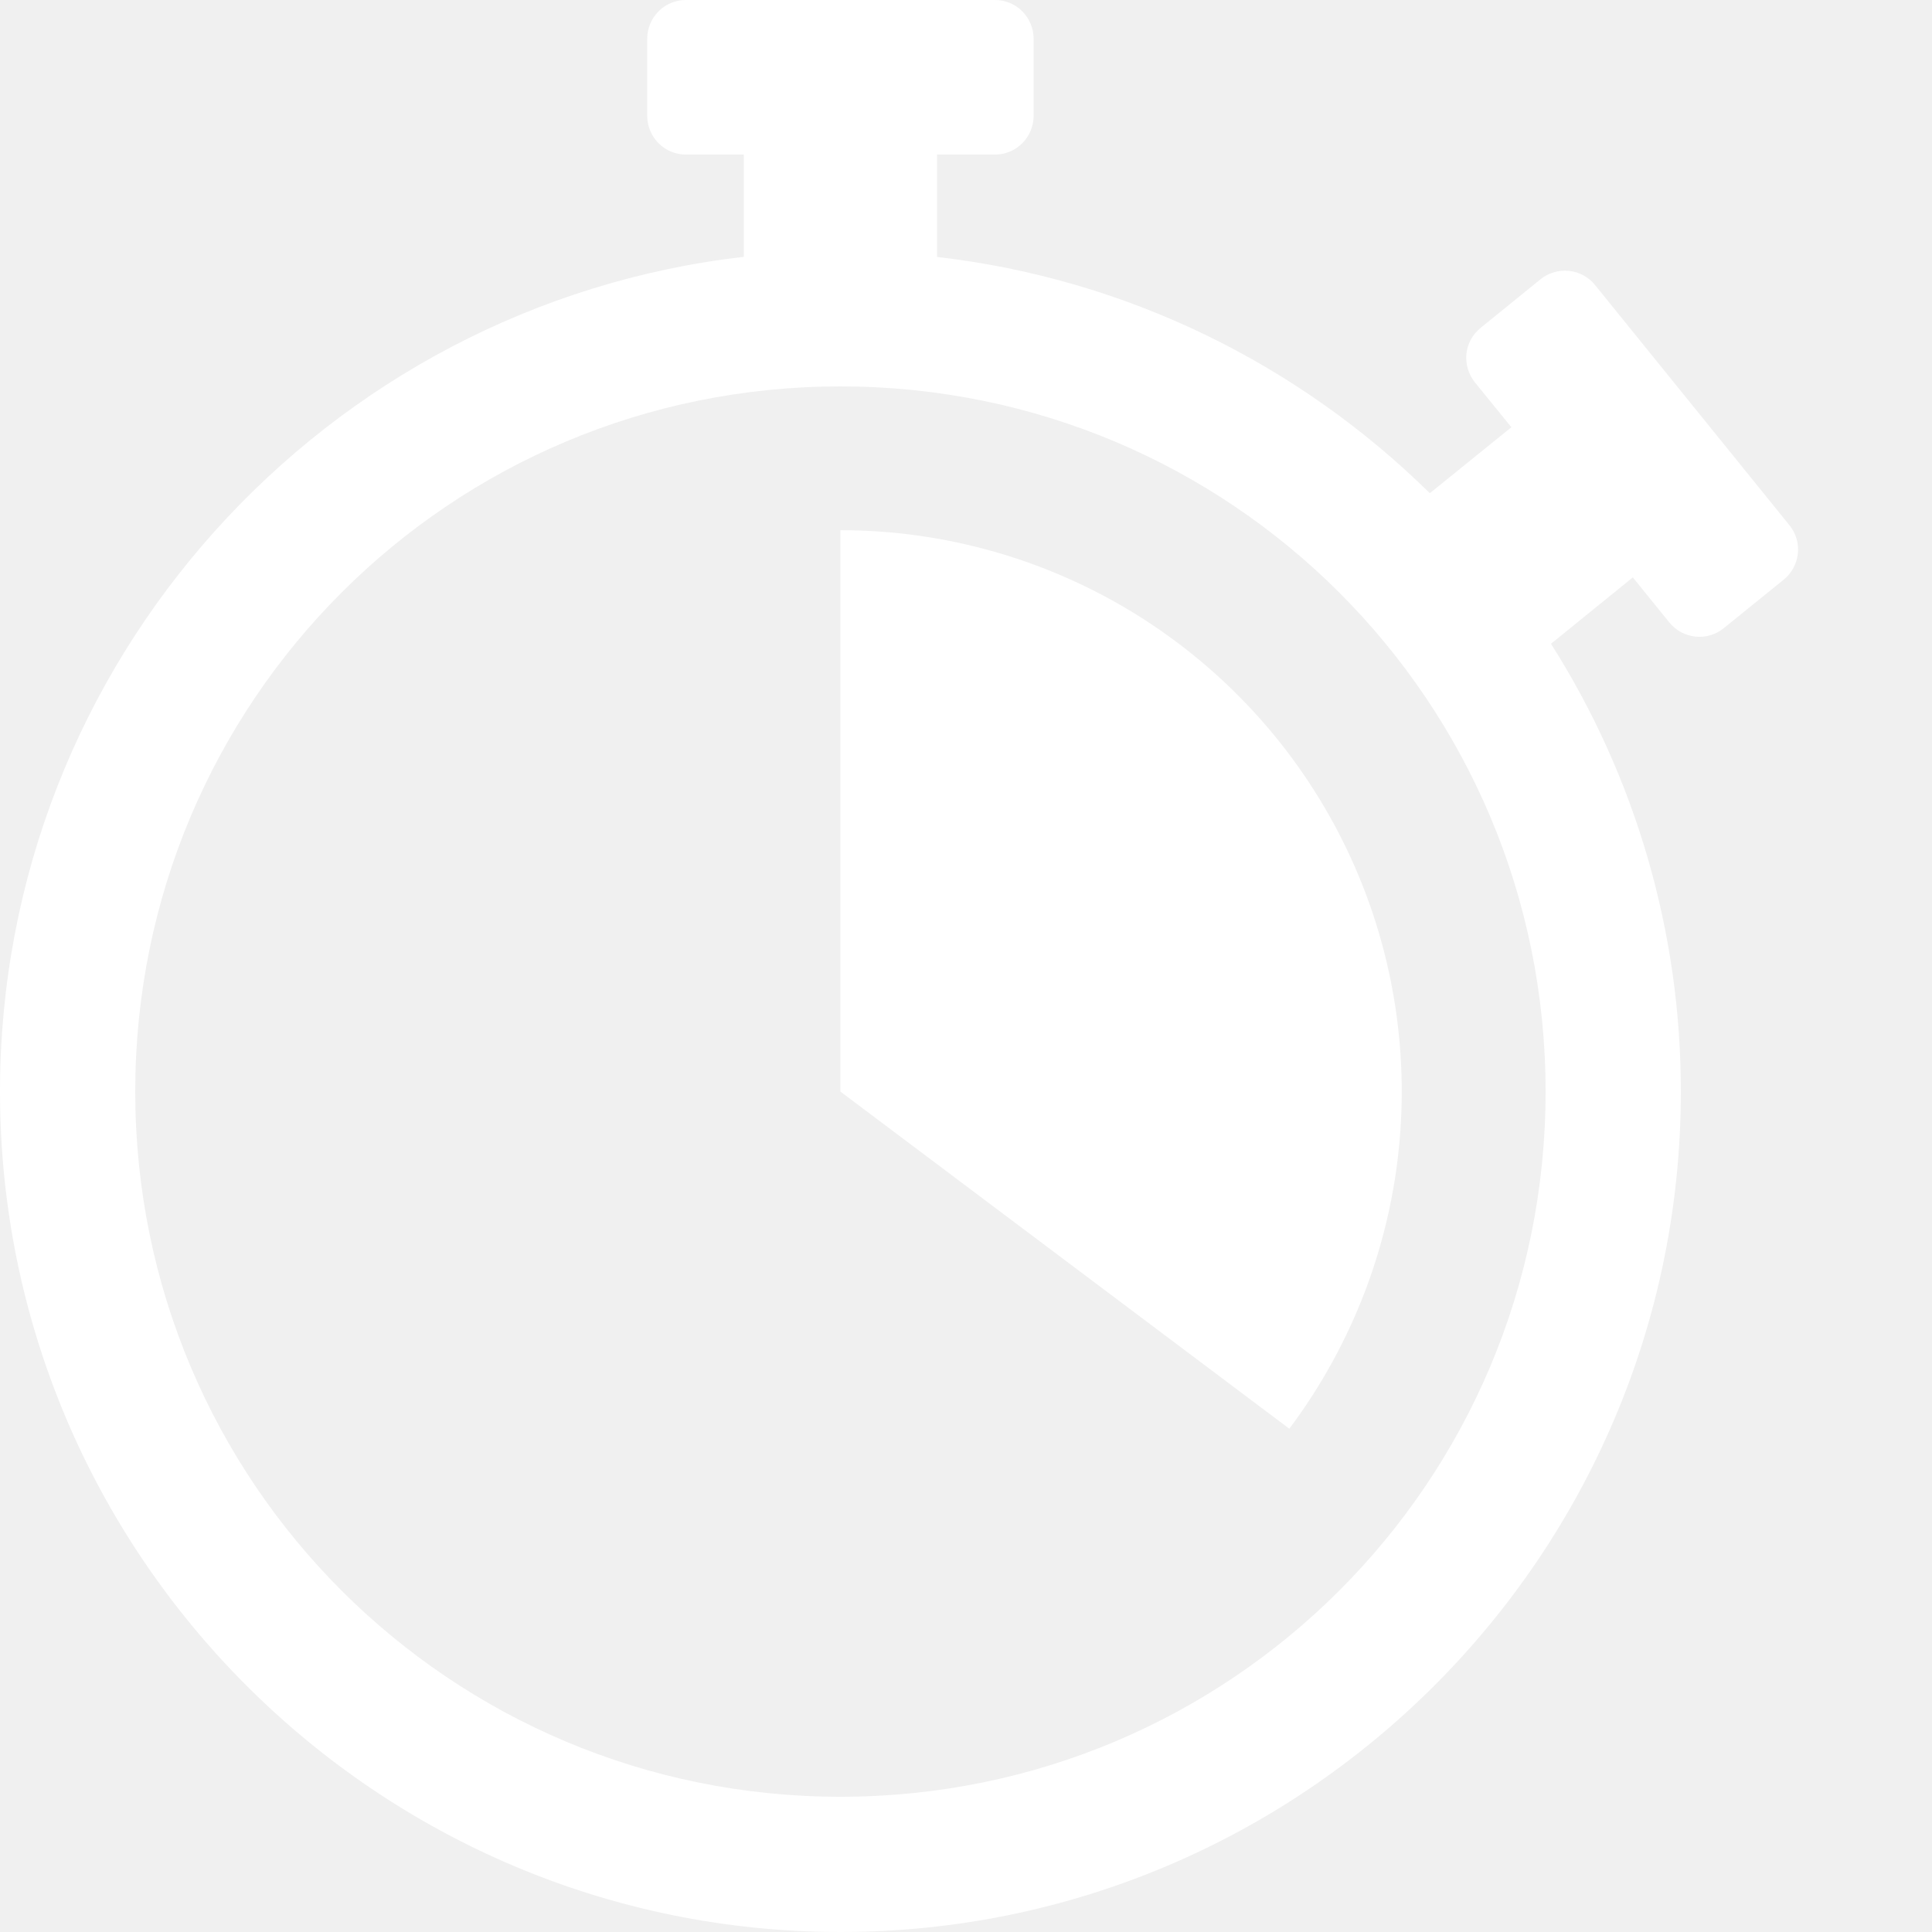
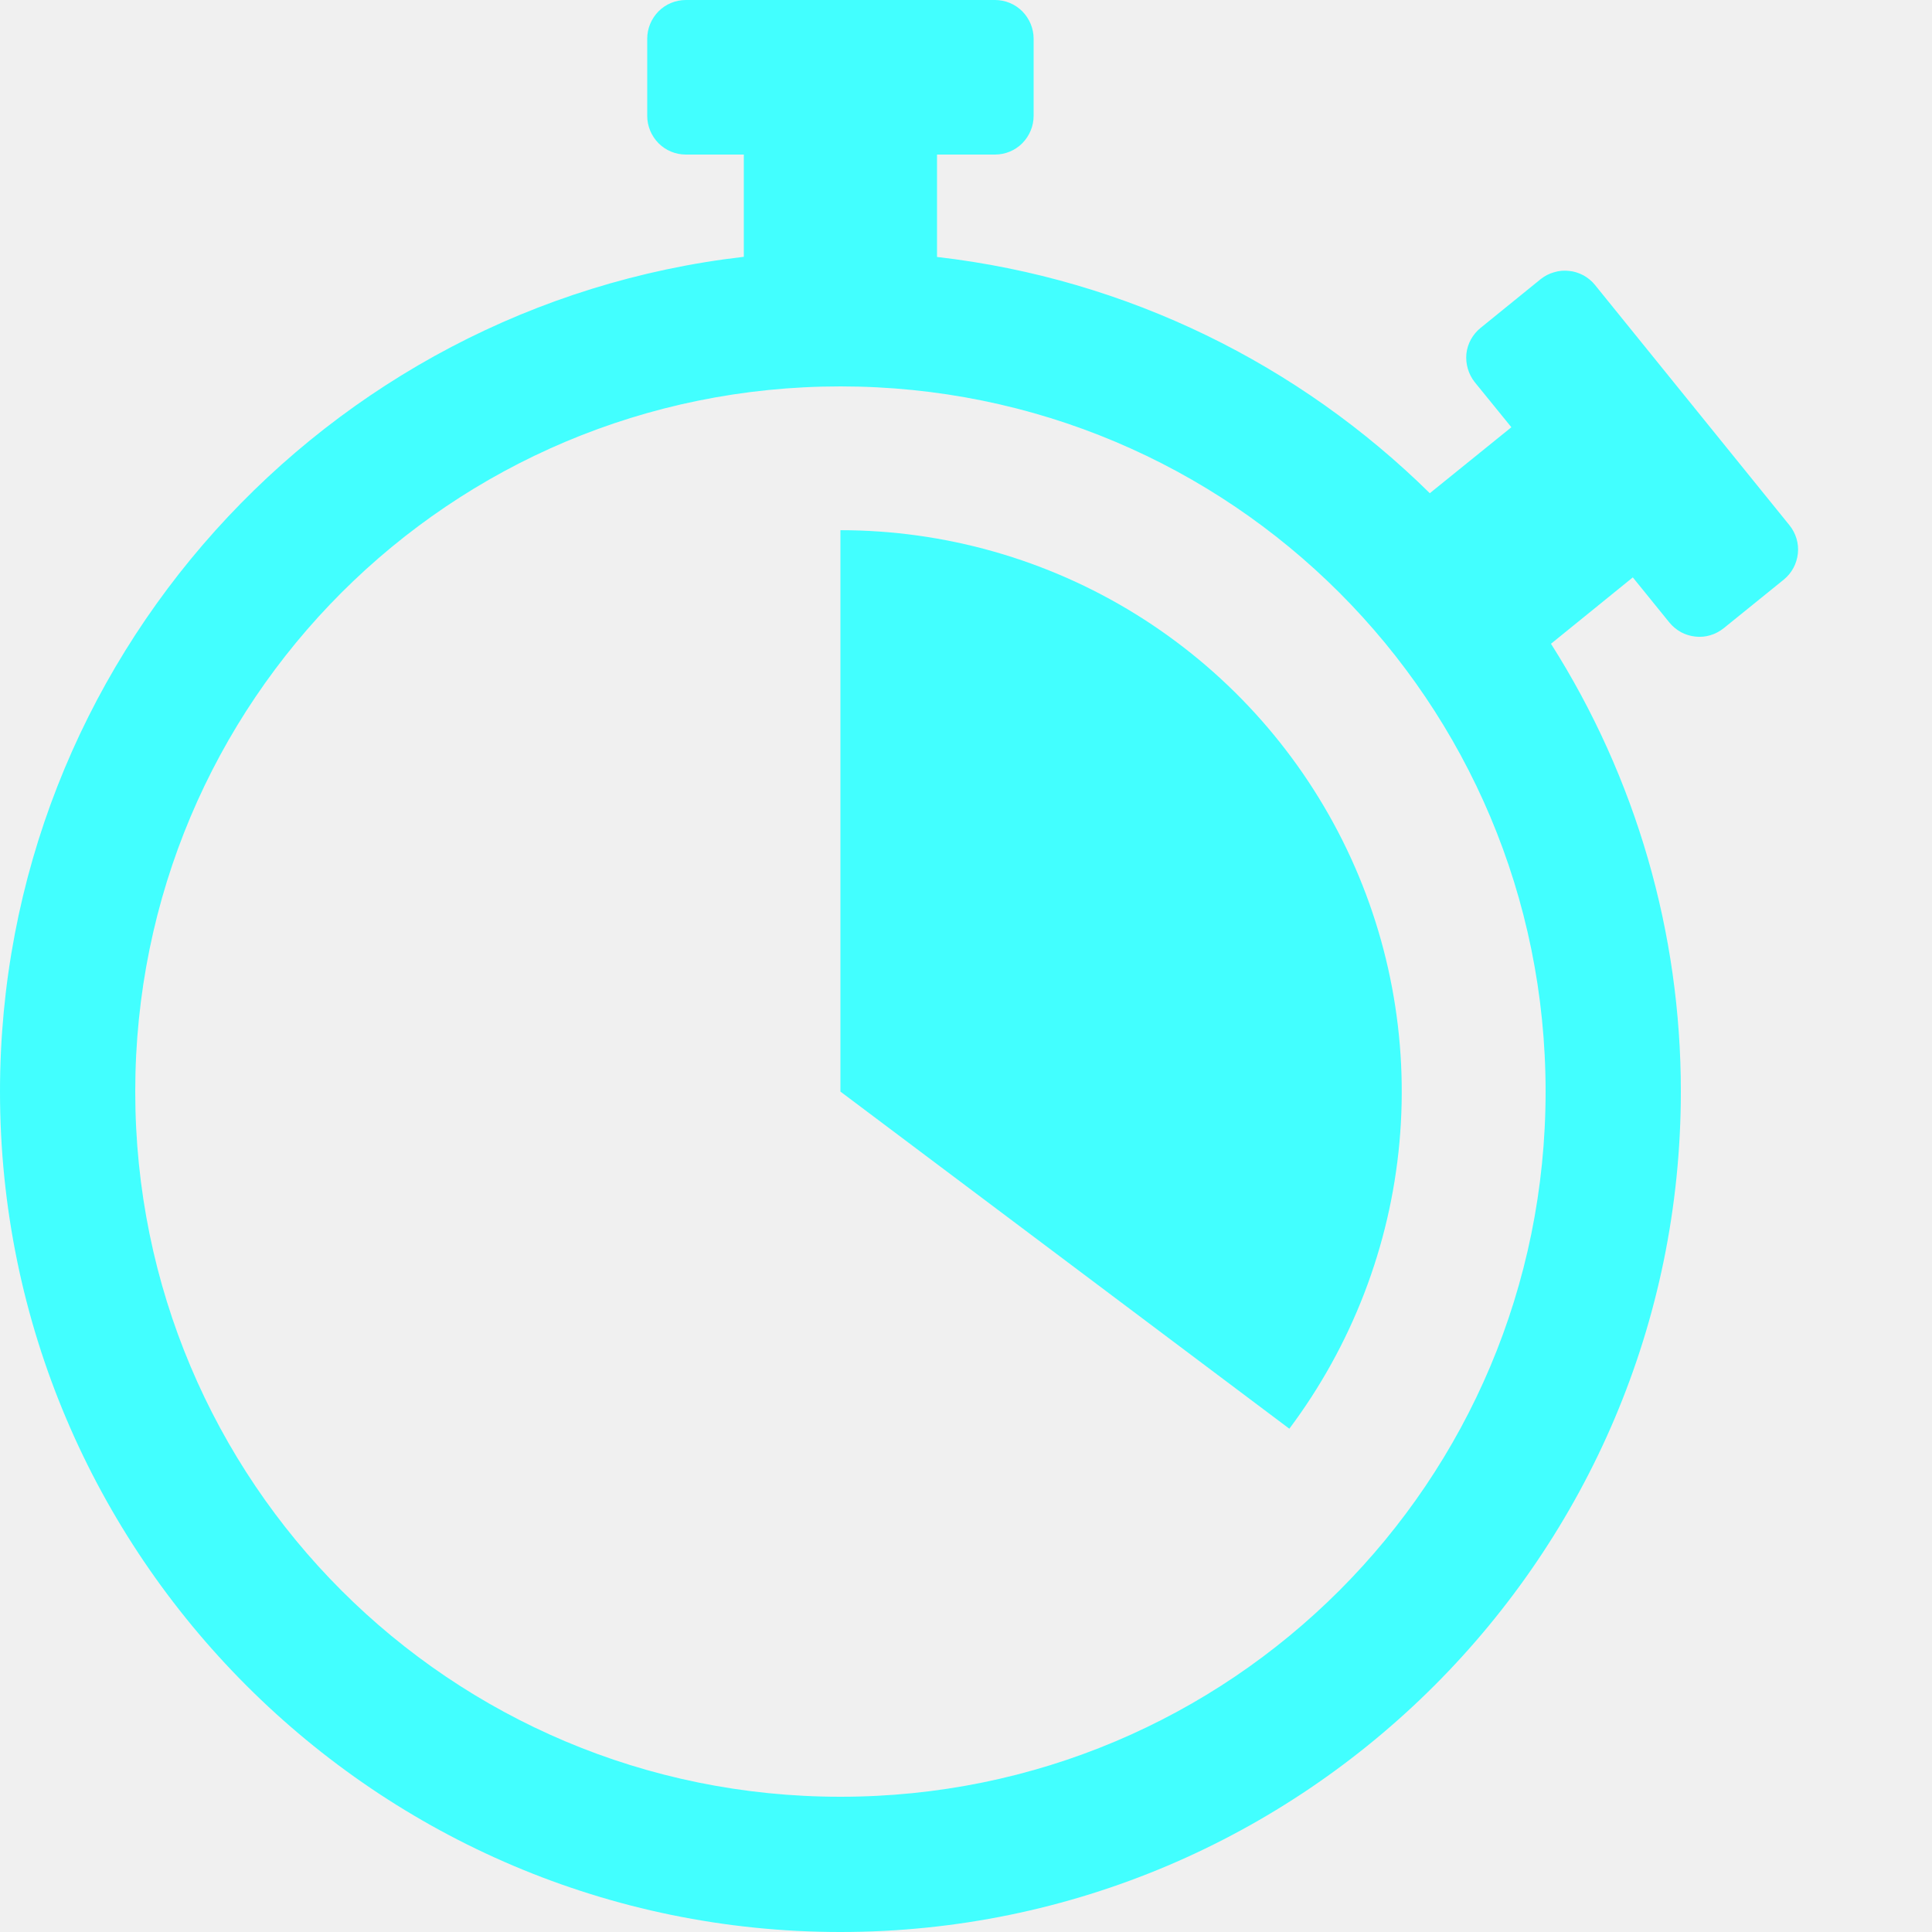
<svg xmlns="http://www.w3.org/2000/svg" width="14" height="14" viewBox="0 0 14 14" fill="none">
-   <path d="M4.97 0C4.896 0 4.825 0.029 4.772 0.082C4.72 0.135 4.69 0.206 4.69 0.28V0.84C4.69 0.914 4.72 0.985 4.772 1.038C4.825 1.091 4.896 1.12 4.97 1.12H5.39V1.861C2.361 2.21 0 4.789 0 7.91C0 11.268 2.732 14 6.09 14C9.448 14 12.18 11.268 12.18 7.91C12.181 6.761 11.855 5.635 11.239 4.665L11.832 4.184L12.097 4.511C12.12 4.539 12.149 4.563 12.181 4.581C12.213 4.598 12.249 4.609 12.285 4.613C12.322 4.617 12.359 4.614 12.394 4.603C12.429 4.593 12.462 4.575 12.491 4.552L12.926 4.2C12.984 4.153 13.02 4.085 13.028 4.011C13.036 3.938 13.014 3.864 12.967 3.806L11.558 2.065C11.535 2.036 11.506 2.013 11.474 1.995C11.441 1.978 11.406 1.966 11.369 1.963C11.333 1.959 11.296 1.962 11.261 1.973C11.225 1.983 11.193 2 11.164 2.023L10.729 2.376C10.671 2.423 10.634 2.49 10.626 2.564C10.619 2.638 10.641 2.712 10.687 2.77L10.952 3.096L10.361 3.574C9.418 2.645 8.174 2.021 6.79 1.862V1.12H7.21C7.284 1.12 7.355 1.091 7.408 1.038C7.46 0.985 7.49 0.914 7.49 0.84V0.28C7.49 0.206 7.46 0.135 7.408 0.082C7.355 0.029 7.284 0 7.21 0L4.97 0ZM6.09 2.8C8.918 2.8 11.2 5.082 11.2 7.91C11.2 10.738 8.918 13.02 6.09 13.02C3.262 13.02 0.98 10.738 0.98 7.91C0.98 5.082 3.262 2.8 6.09 2.8ZM6.09 3.842L6.09 7.91L9.343 10.353C9.796 9.748 10.073 9.03 10.141 8.277C10.209 7.525 10.067 6.768 9.729 6.092C9.391 5.416 8.872 4.848 8.229 4.45C7.587 4.053 6.846 3.842 6.09 3.842V3.842Z" fill="white" />
+   <path d="M4.97 0C4.896 0 4.825 0.029 4.772 0.082C4.72 0.135 4.69 0.206 4.69 0.28V0.84C4.69 0.914 4.72 0.985 4.772 1.038C4.825 1.091 4.896 1.12 4.97 1.12H5.39V1.861C2.361 2.21 0 4.789 0 7.91C0 11.268 2.732 14 6.09 14C9.448 14 12.18 11.268 12.18 7.91C12.181 6.761 11.855 5.635 11.239 4.665L11.832 4.184L12.097 4.511C12.12 4.539 12.149 4.563 12.181 4.581C12.213 4.598 12.249 4.609 12.285 4.613C12.322 4.617 12.359 4.614 12.394 4.603C12.429 4.593 12.462 4.575 12.491 4.552L12.926 4.2C12.984 4.153 13.02 4.085 13.028 4.011C13.036 3.938 13.014 3.864 12.967 3.806L11.558 2.065C11.535 2.036 11.506 2.013 11.474 1.995C11.441 1.978 11.406 1.966 11.369 1.963C11.333 1.959 11.296 1.962 11.261 1.973C11.225 1.983 11.193 2 11.164 2.023L10.729 2.376C10.671 2.423 10.634 2.49 10.626 2.564C10.619 2.638 10.641 2.712 10.687 2.77L10.952 3.096L10.361 3.574C9.418 2.645 8.174 2.021 6.79 1.862V1.12H7.21C7.284 1.12 7.355 1.091 7.408 1.038C7.46 0.985 7.49 0.914 7.49 0.84V0.28C7.49 0.206 7.46 0.135 7.408 0.082C7.355 0.029 7.284 0 7.21 0L4.97 0ZM6.09 2.8C8.918 2.8 11.2 5.082 11.2 7.91C11.2 10.738 8.918 13.02 6.09 13.02C3.262 13.02 0.98 10.738 0.98 7.91C0.98 5.082 3.262 2.8 6.09 2.8ZM6.09 3.842L6.09 7.91L9.343 10.353C9.796 9.748 10.073 9.03 10.141 8.277C10.209 7.525 10.067 6.768 9.729 6.092C9.391 5.416 8.872 4.848 8.229 4.45C7.587 4.053 6.846 3.842 6.09 3.842V3.842Z" fill="#42FFFF" />
</svg>
